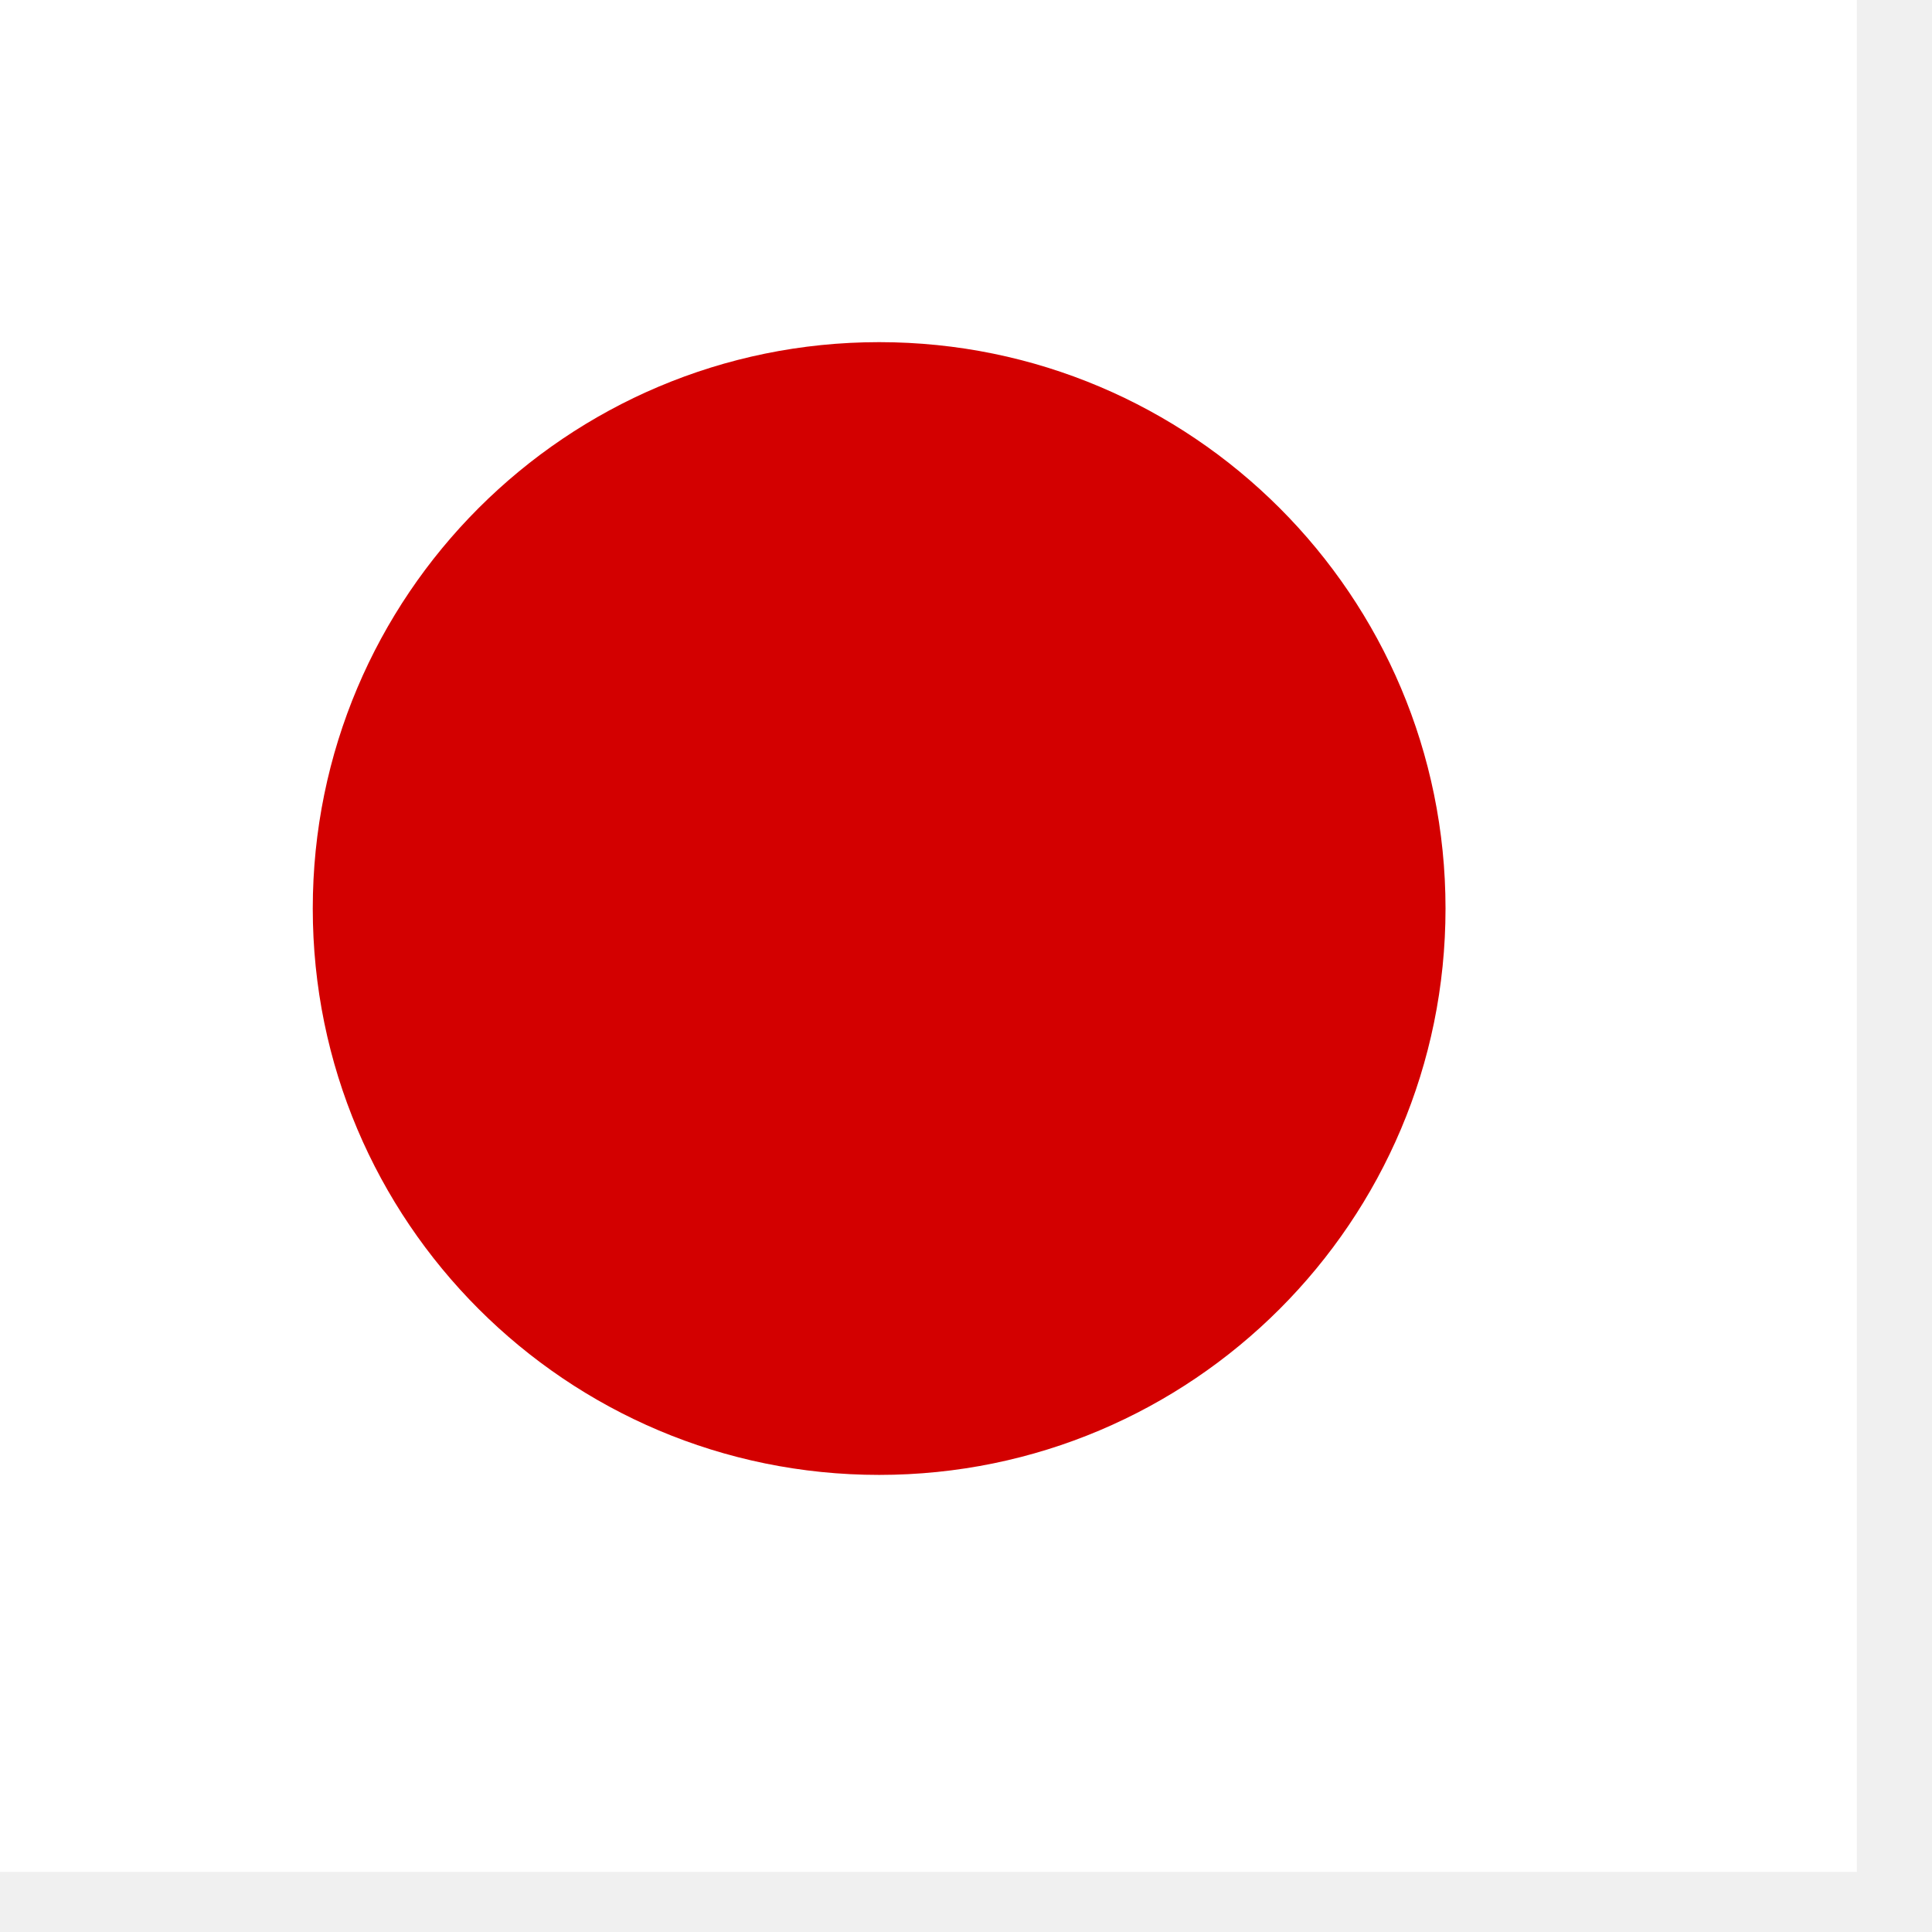
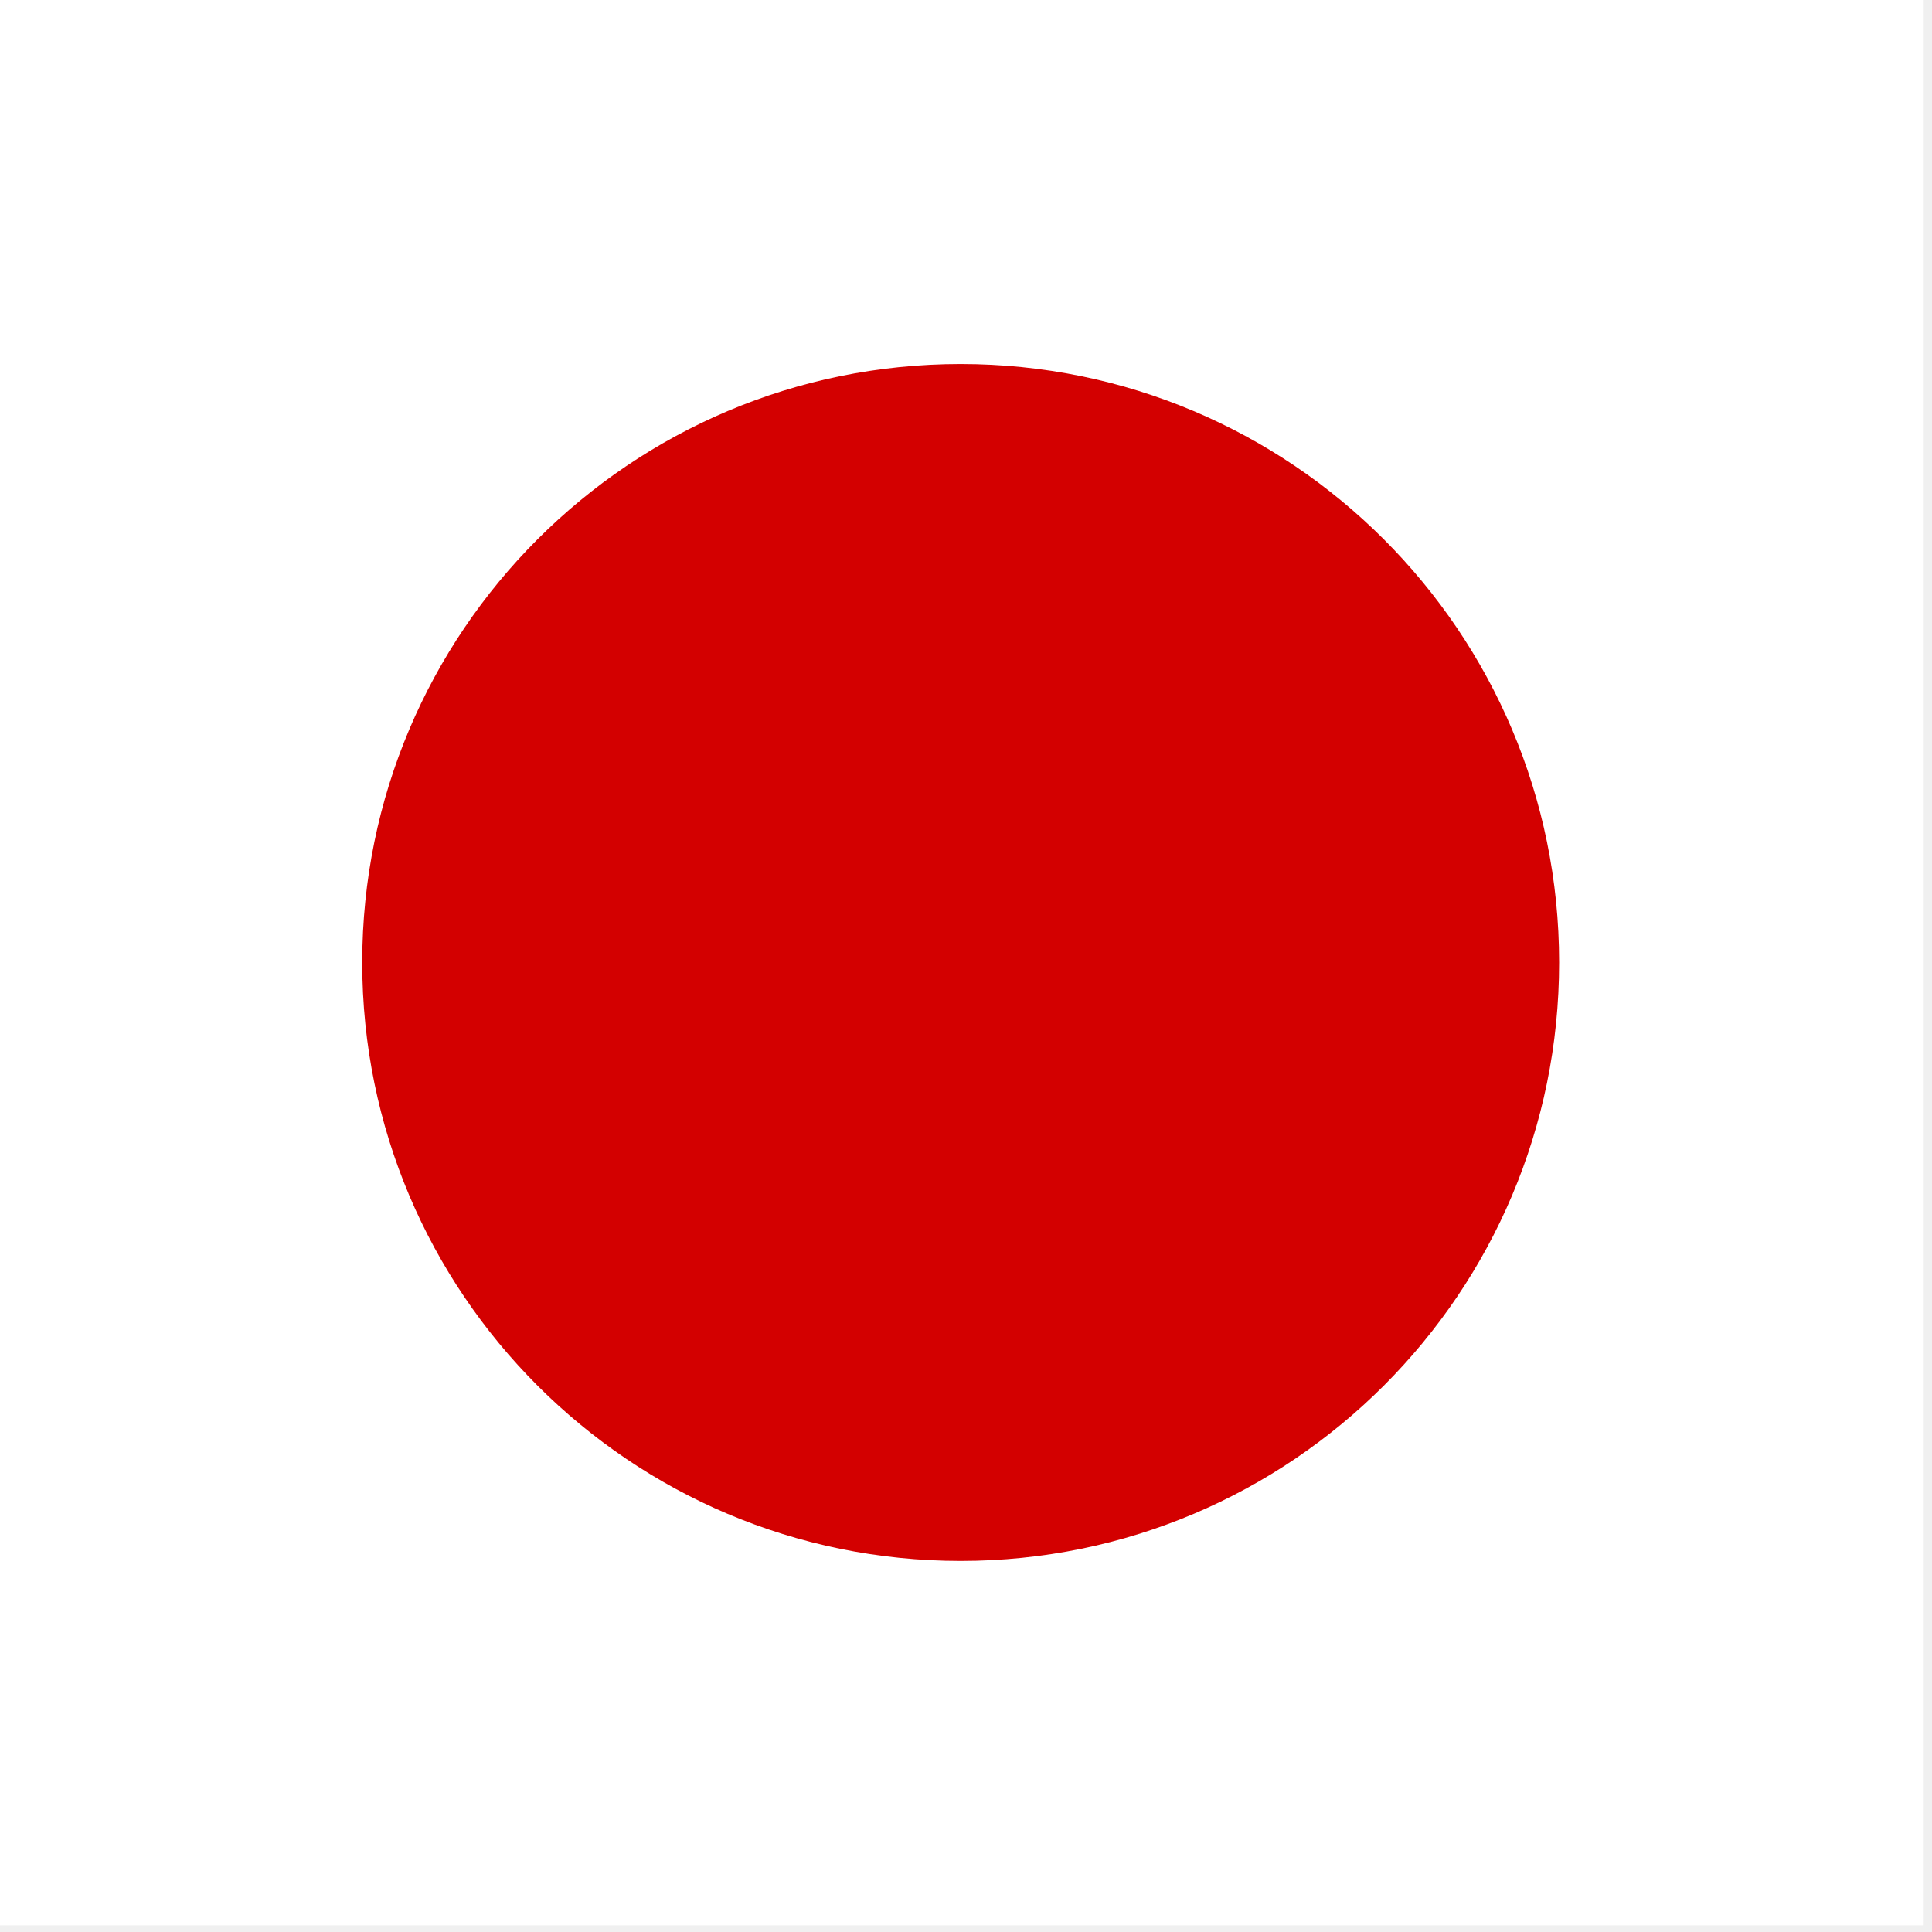
<svg xmlns="http://www.w3.org/2000/svg" height="512" width="512" version="1">
  <defs>
    <clipPath id="a">
      <path fill-opacity=".67" d="M177.17 0h708.66v708.66H177.17z" />
    </clipPath>
  </defs>
-   <g fill-rule="evenodd" clip-path="url(#a)" transform="matrix(.7 0 0 .7 -128 0)" stroke-width="1pt">
+   <g fill-rule="evenodd" clip-path="url(#a)" transform="matrix(.72 0 0 .72 -128 0)" stroke-width="1pt">
    <path fill="#fff" d="M0 0h1063v708.66H0z" />
-     <ellipse cx="523.08" rx="194.93" cy="344.05" transform="matrix(1.1 0 0 1.1 -59.7 -34.5)" ry="194.93" fill="#d30000" />
+     <ellipse cx="523.08" rx="194.93" cy="344.05" transform="matrix(1.13 0 0 1.13 -59.71 -34.52)" ry="194.93" fill="#d30000" />
  </g>
</svg>
